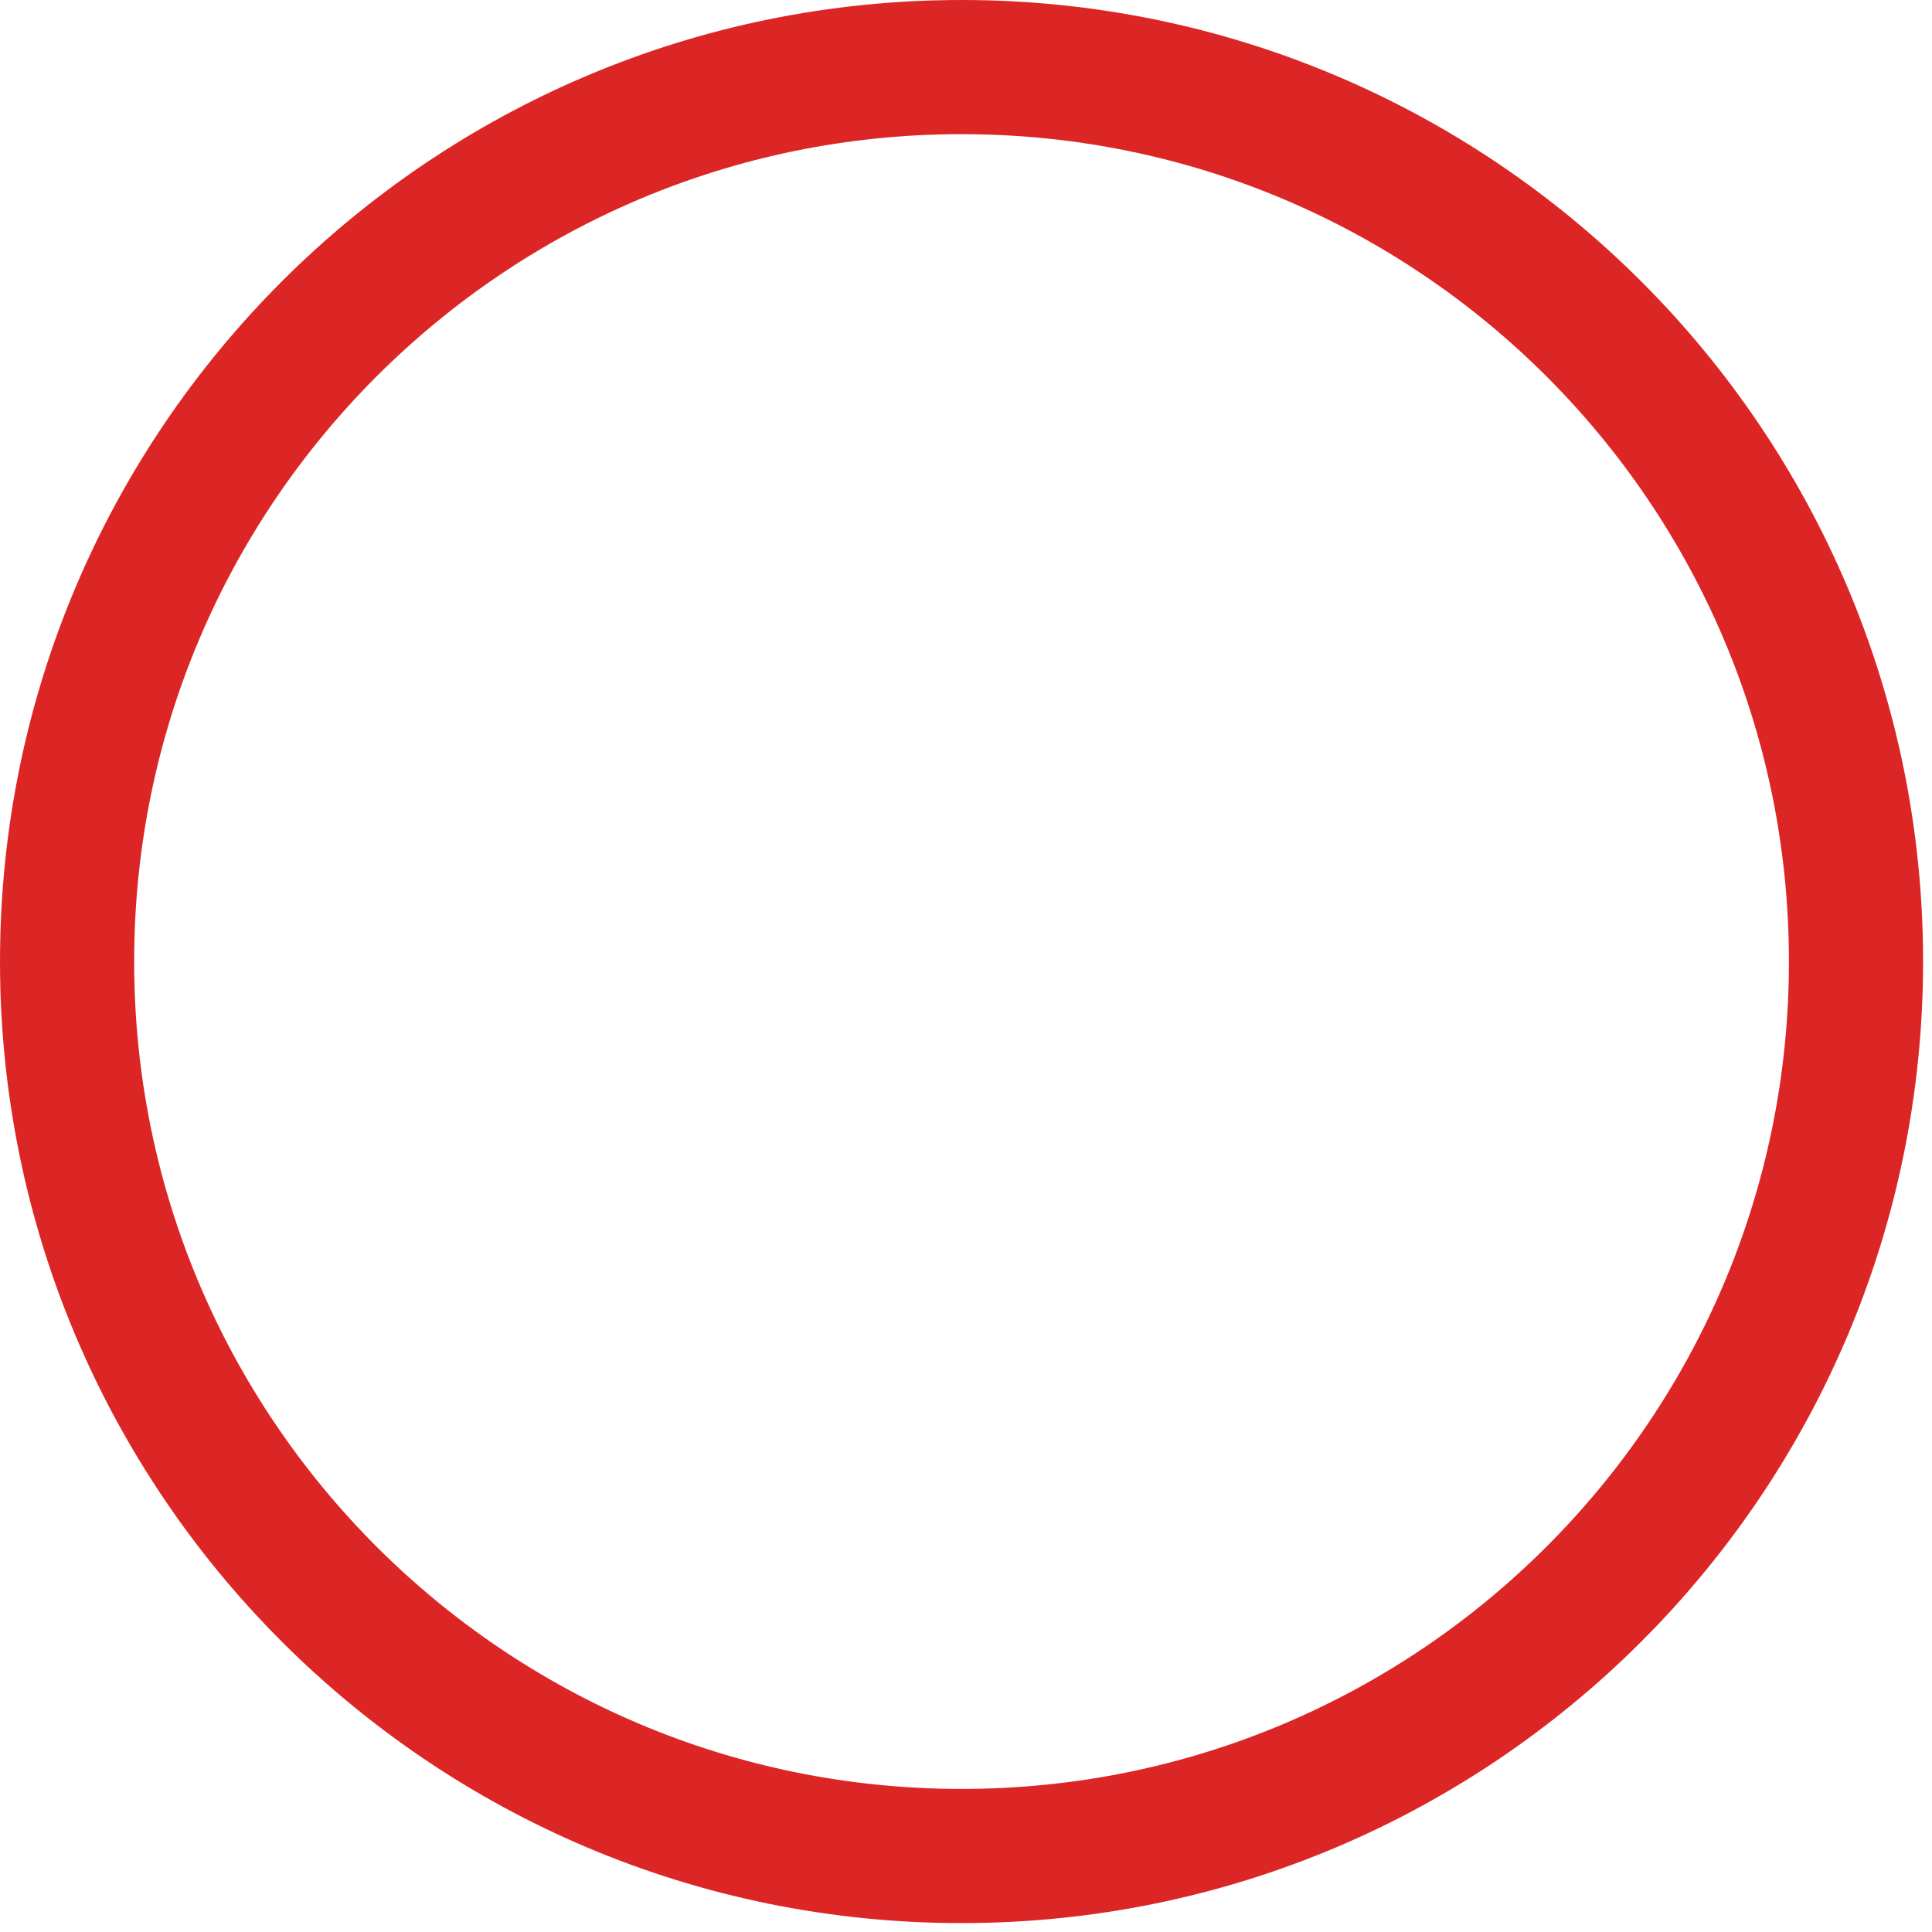
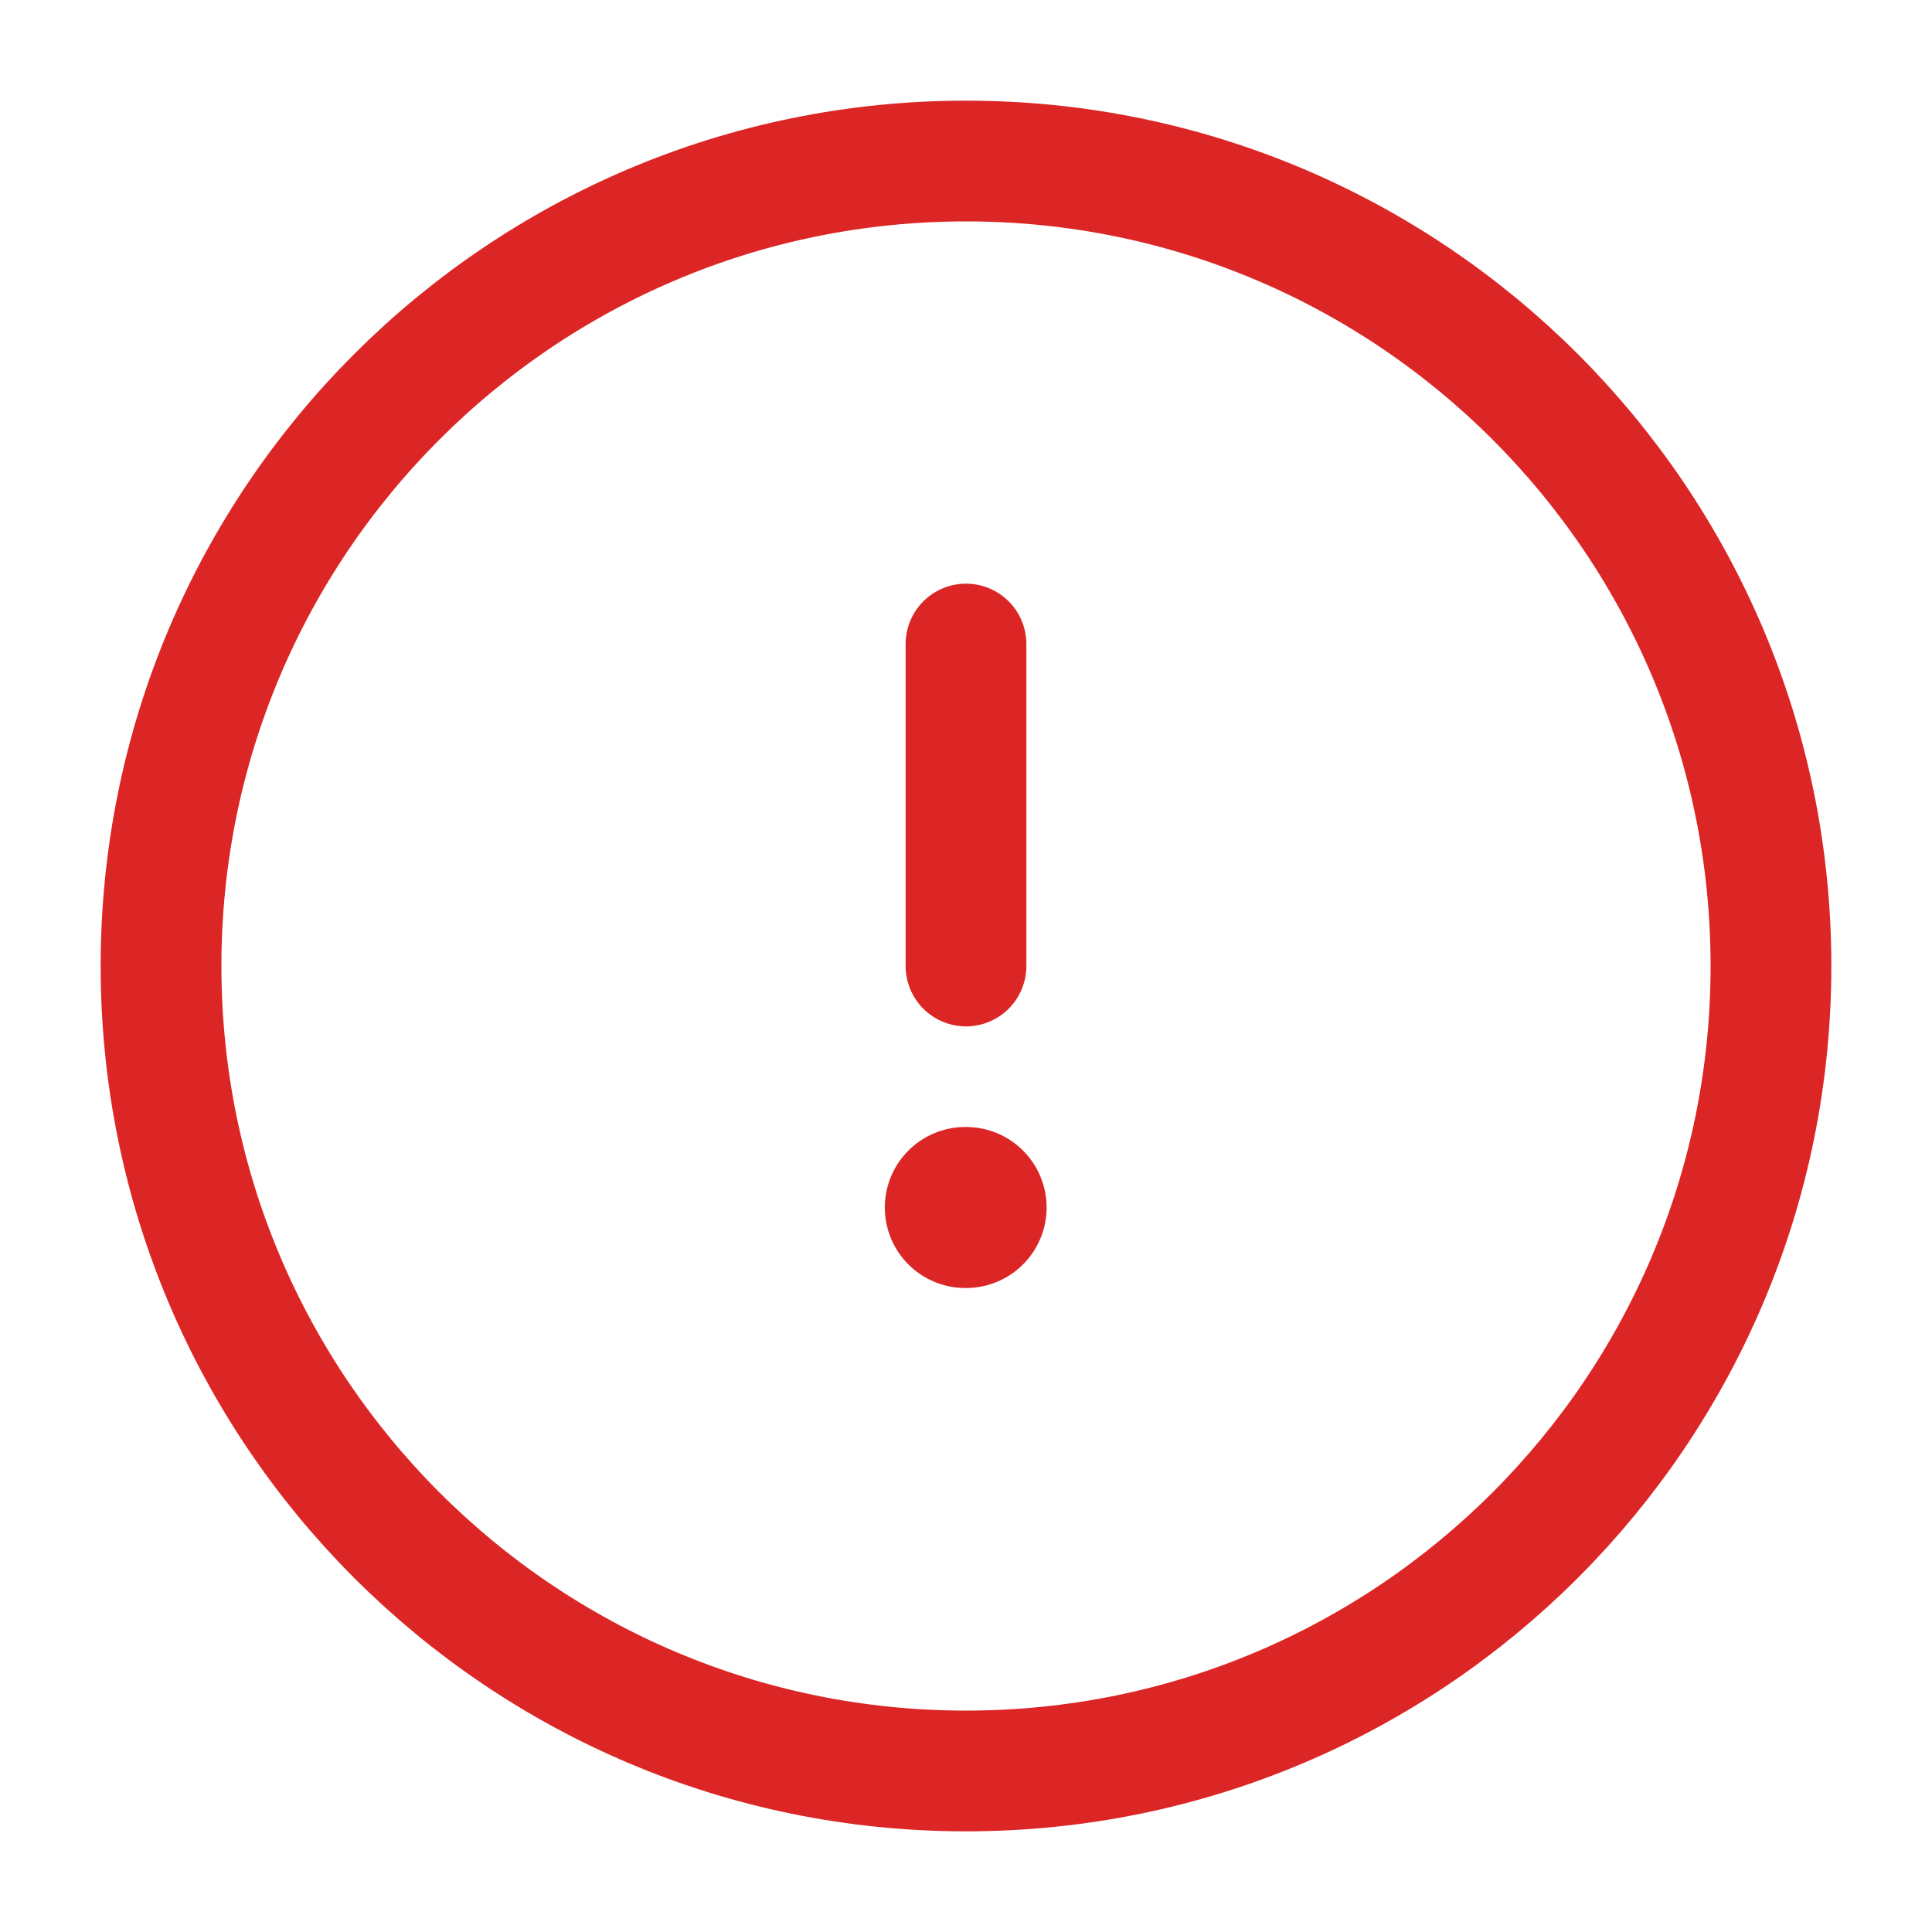
- <svg xmlns="http://www.w3.org/2000/svg" width="18" height="18" viewBox="0 0 18 18" fill="none">
-   <path d="M8.958 17.292C13.561 17.292 17.292 13.561 17.292 8.958C17.292 4.356 13.561 0.625 8.958 0.625C4.356 0.625 0.625 4.356 0.625 8.958C0.625 13.561 4.356 17.292 8.958 17.292Z" stroke="#DC2626" stroke-width="1.25" />
+ <svg xmlns="http://www.w3.org/2000/svg" width="20" height="20" viewBox="0 0 20 20" fill="none">
+   <path d="M10 18.333C14.602 18.333 18.333 14.602 18.333 10C18.333 5.398 14.602 1.667 10 1.667C5.398 1.667 1.667 5.398 1.667 10C1.667 14.602 5.398 18.333 10 18.333Z" stroke="#DC2626" stroke-width="1.25" />
+   <path d="M9.993 12.5H10.001" stroke="#DC2626" stroke-width="1.667" stroke-linecap="round" stroke-linejoin="round" />
+   <path d="M10 10V6.667" stroke="#DC2626" stroke-width="1.25" stroke-linecap="round" stroke-linejoin="round" />
</svg>
